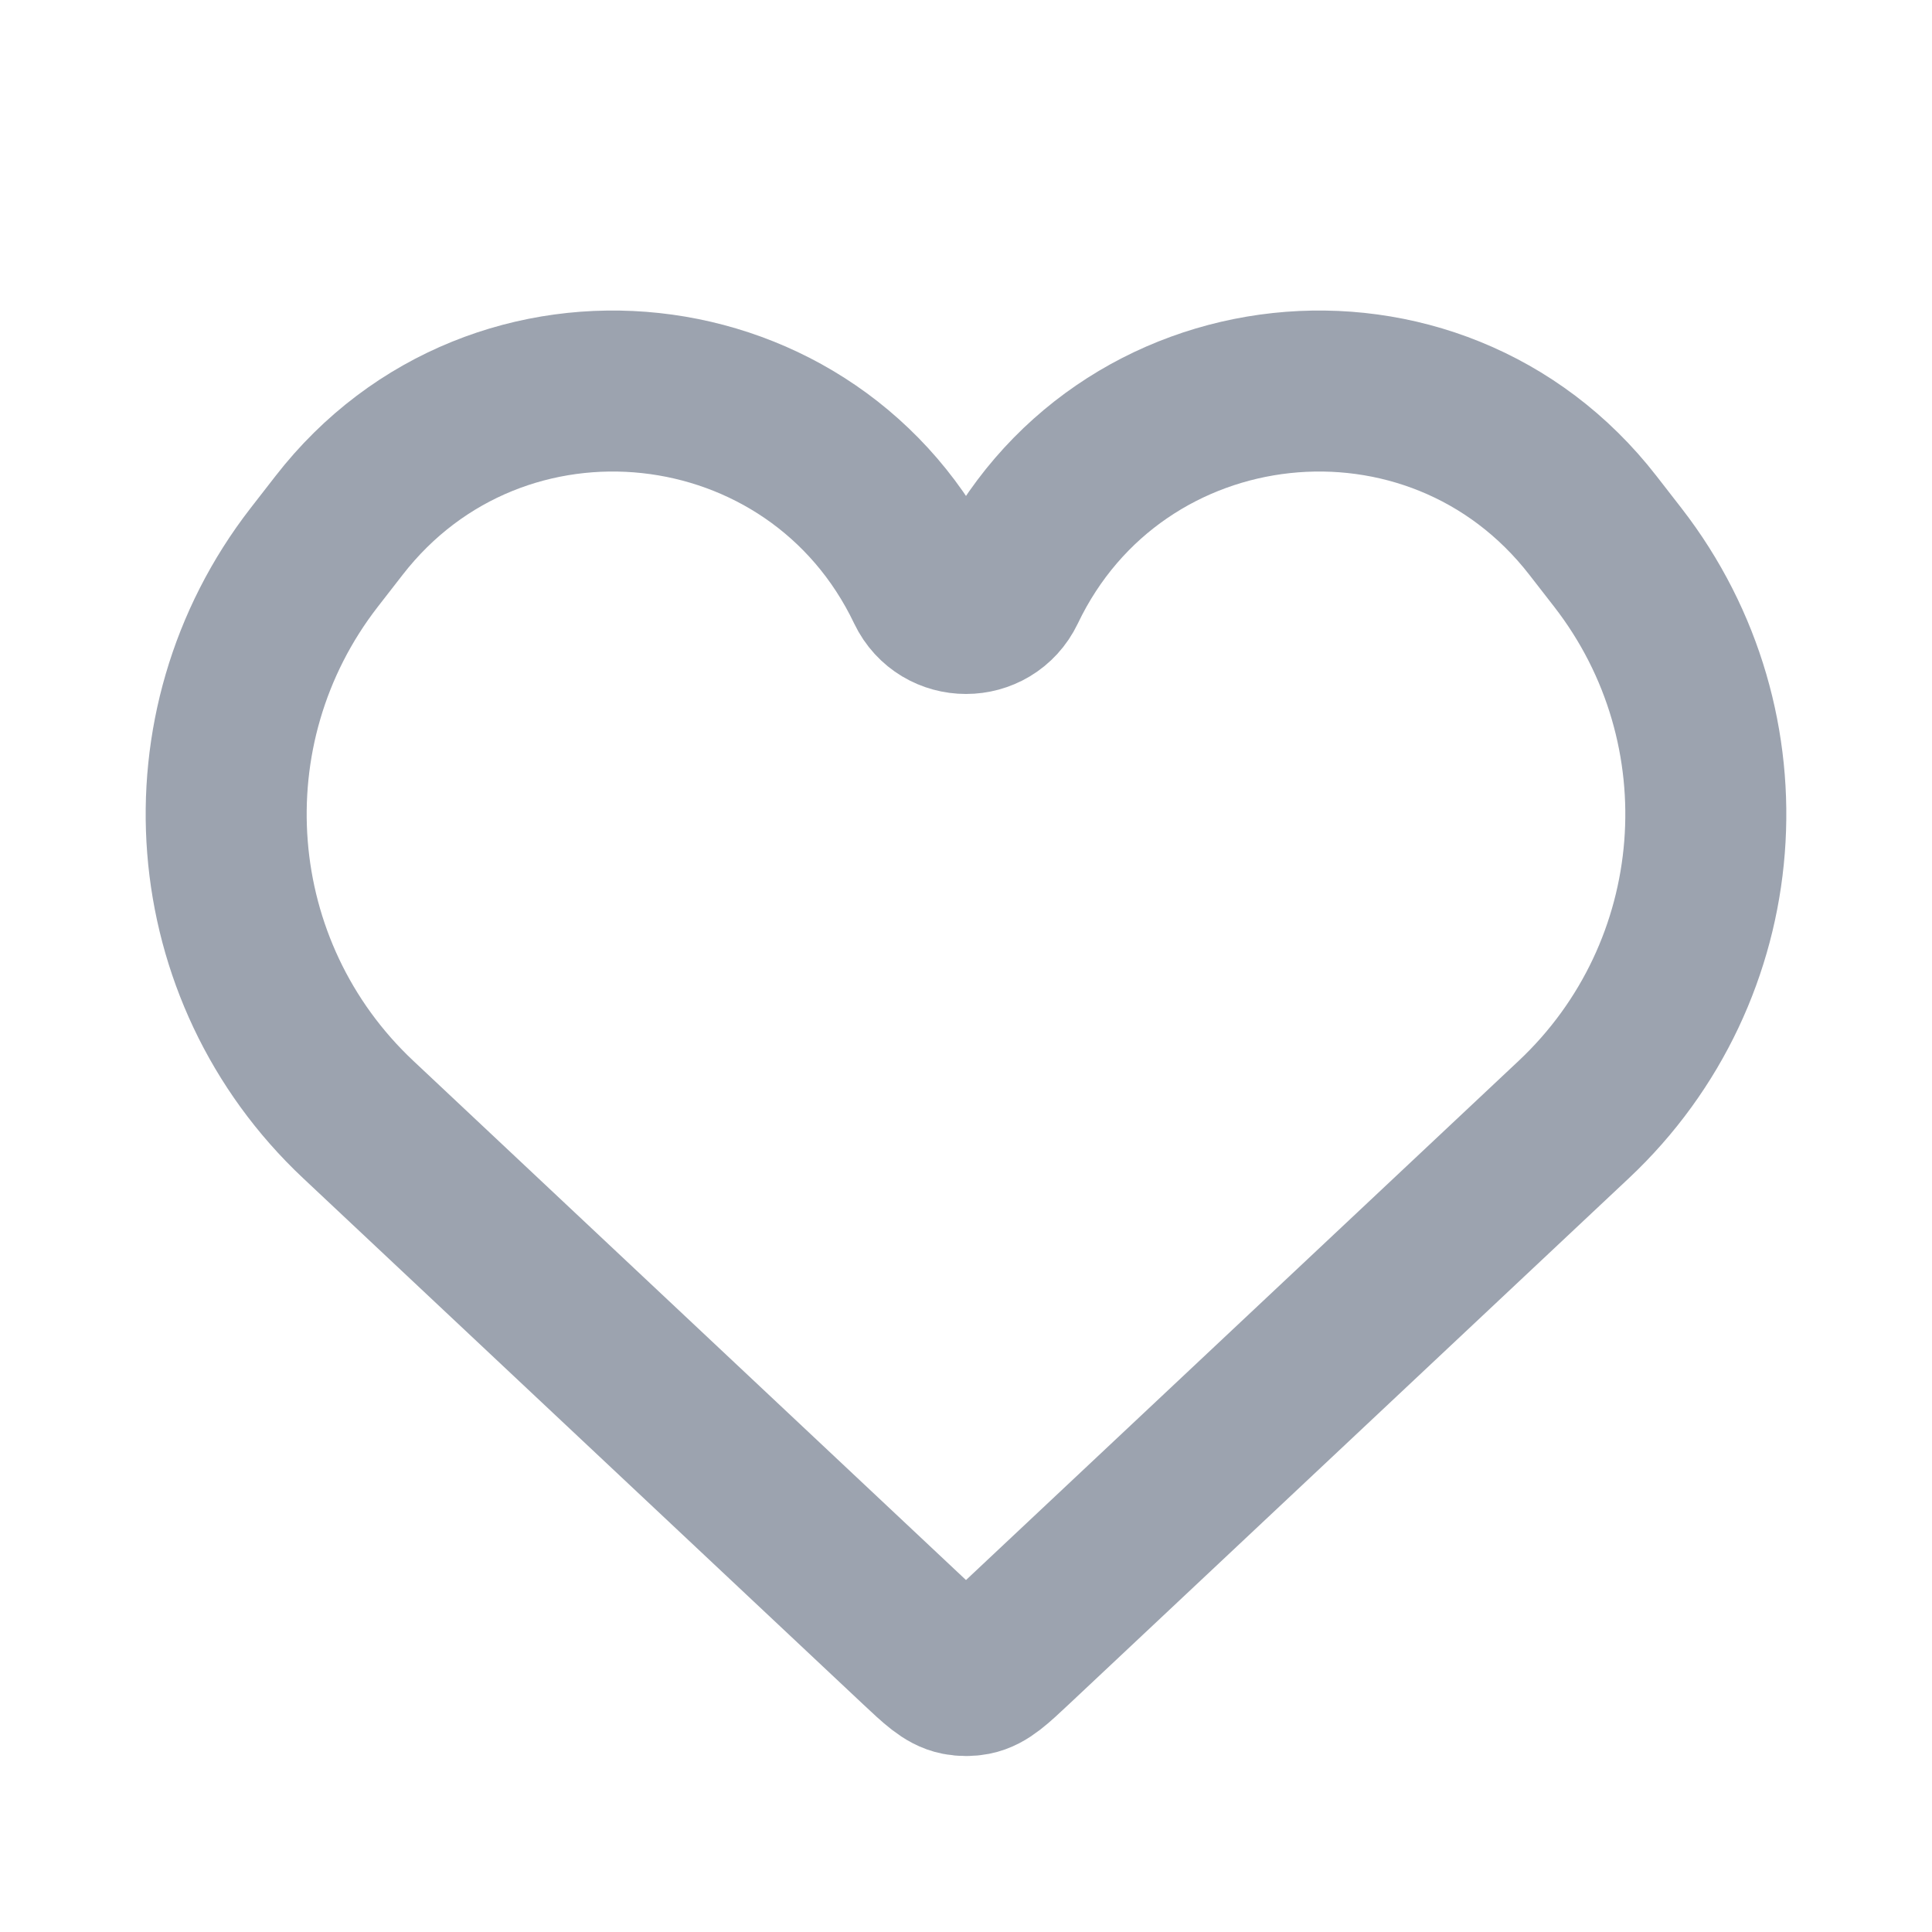
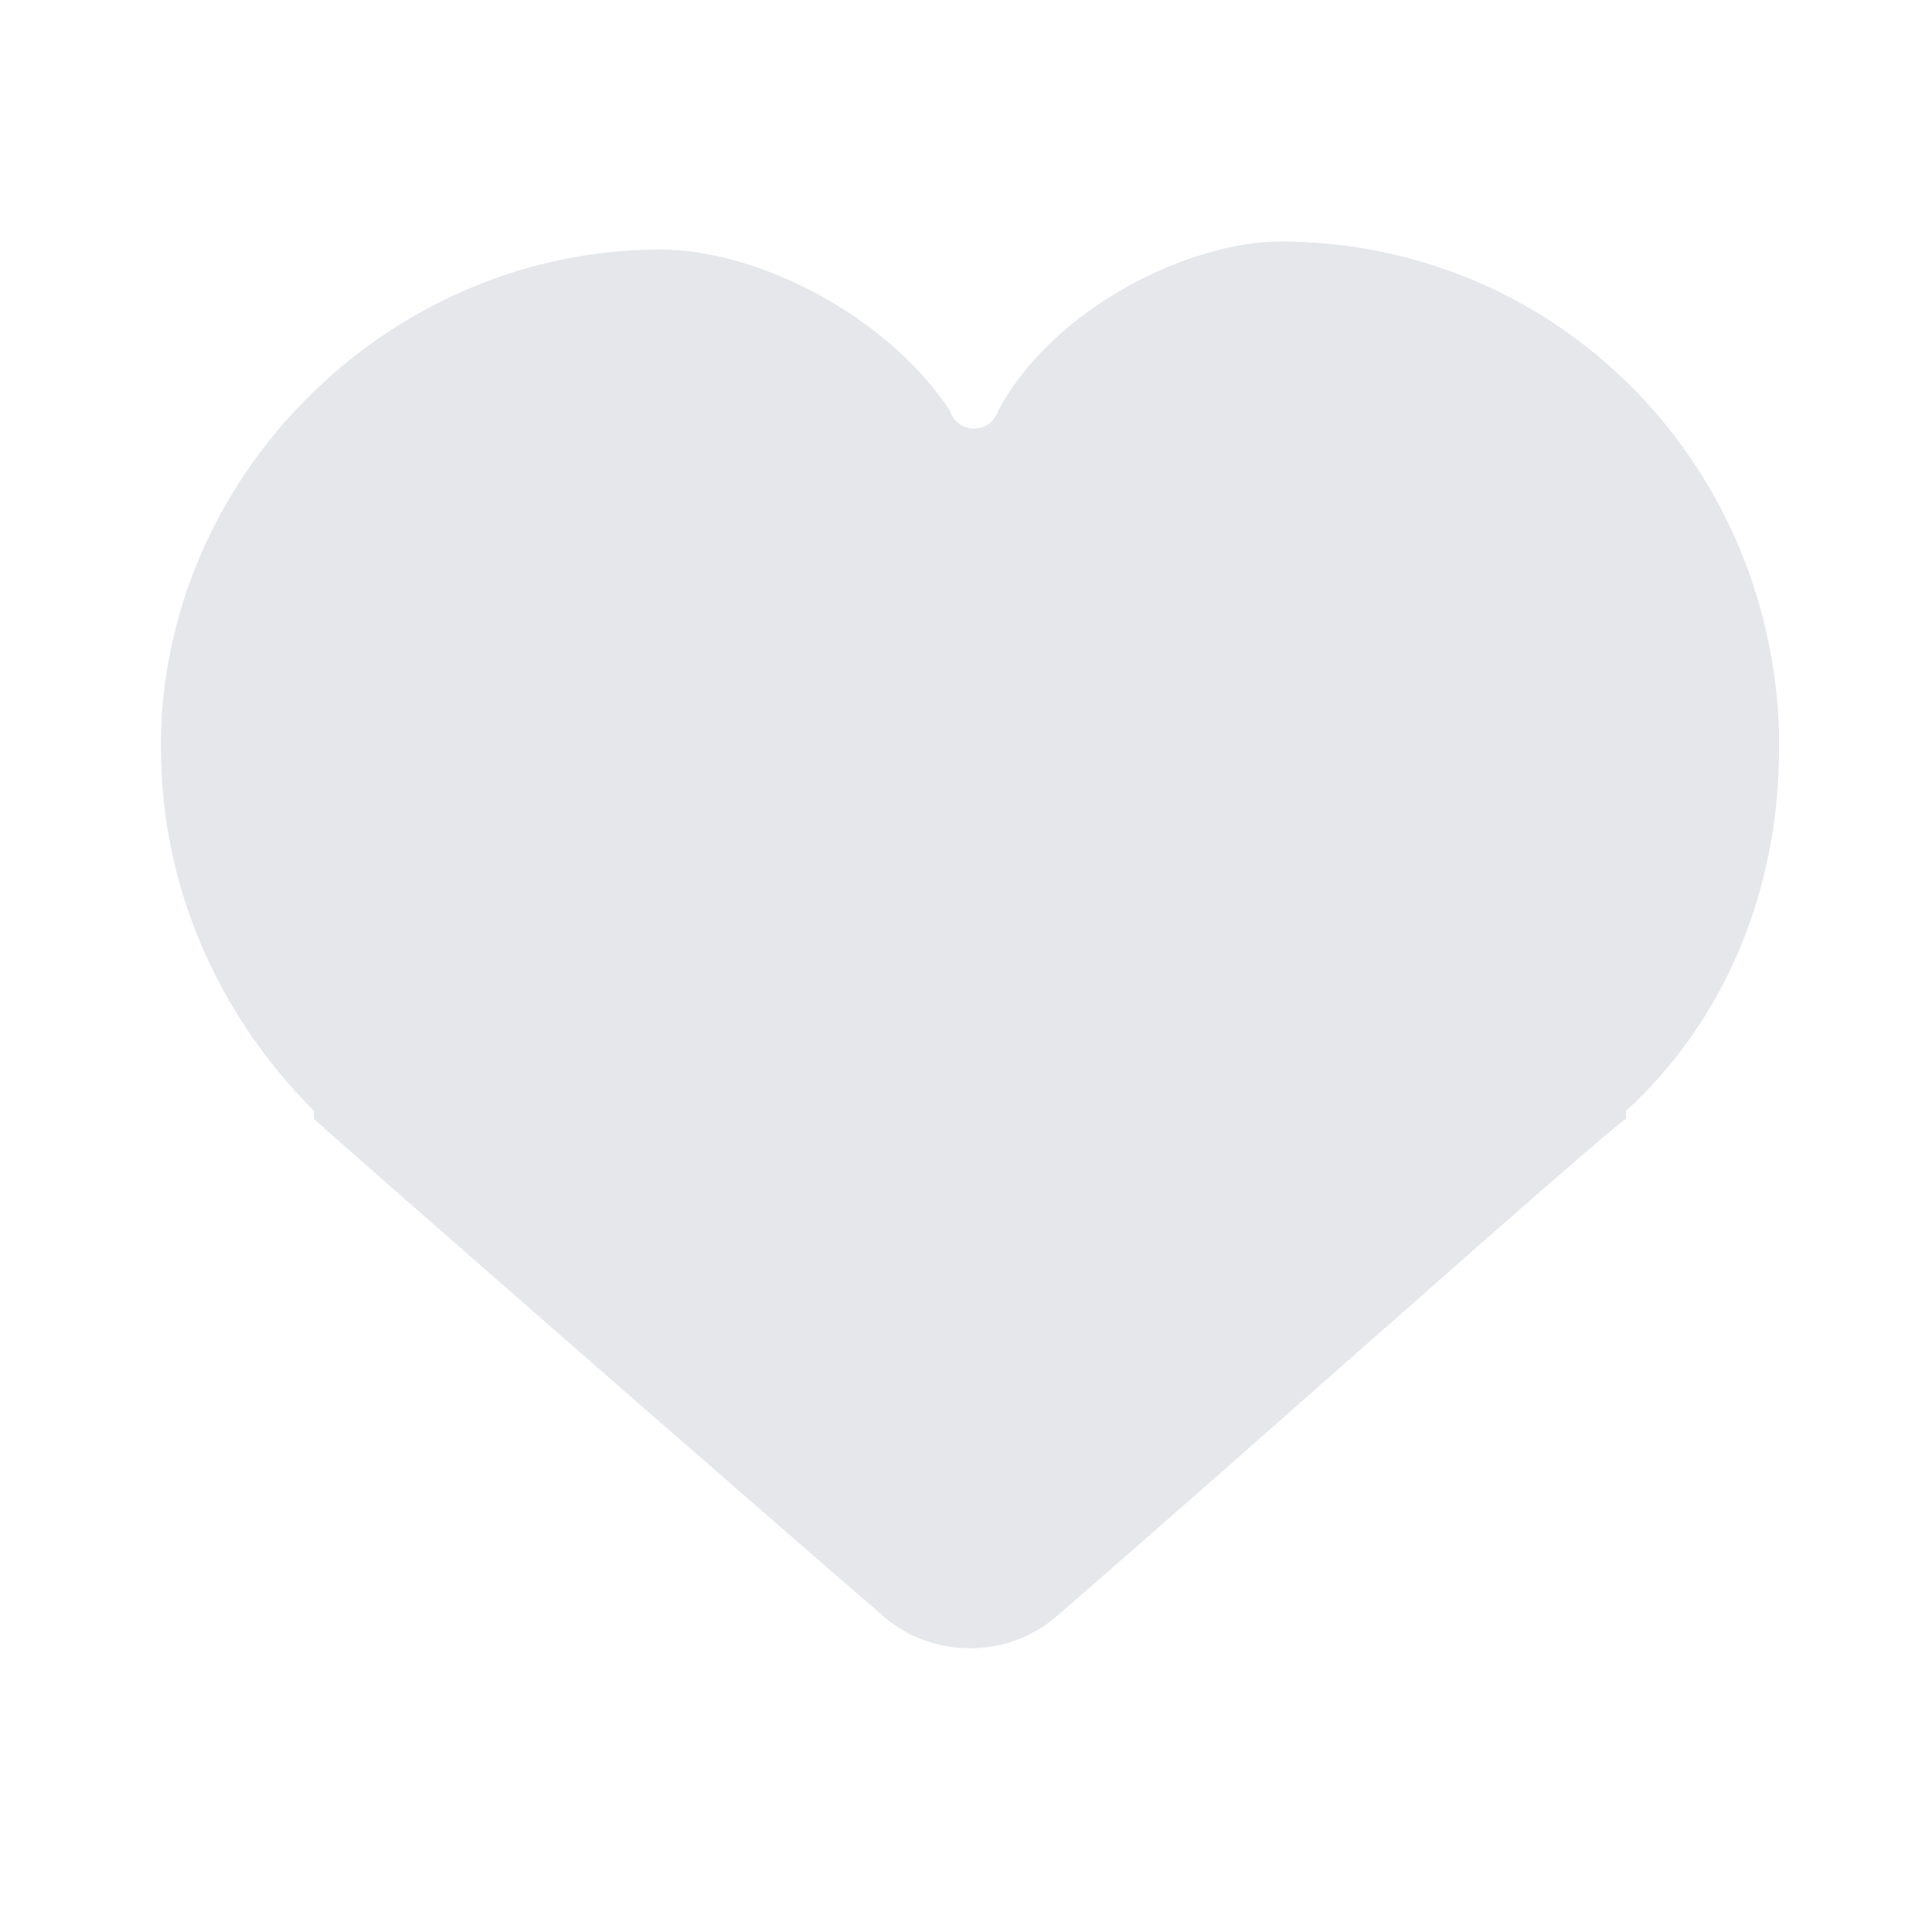
<svg xmlns="http://www.w3.org/2000/svg" width="24" height="24" viewBox="0 0 24 24" fill="none">
-   <path d="M4.451 13.908L11.403 20.439C11.643 20.664 11.762 20.777 11.904 20.805C11.967 20.817 12.033 20.817 12.096 20.805C12.238 20.777 12.357 20.664 12.597 20.439L19.549 13.908C21.506 12.071 21.743 9.047 20.098 6.926L19.788 6.527C17.82 3.991 13.87 4.416 12.487 7.314C12.291 7.723 11.709 7.723 11.513 7.314C10.13 4.416 6.18 3.991 4.212 6.527L3.902 6.926C2.257 9.047 2.494 12.071 4.451 13.908Z" stroke="#9CA3AF" stroke-width="2" />
+   <path d="M22.1 9.1C22 5.7 19.3 3 15.9 3C14.8 3 13.1 3.8 12.4 5.1C12.3 5.4 11.9 5.4 11.8 5.1C11 3.9 9.4 3.1 8.2 3.1C4.9 3.1 2.1 5.8 2 9.1V9.3C2 11 2.7 12.6 3.9 13.8C3.9 13.8 3.9 13.8 3.9 13.9C4 14 8.8 18.2 11 20.1C11.6 20.6 12.5 20.6 13.1 20.1C15.3 18.2 20 14 20.2 13.9C20.2 13.9 20.2 13.9 20.2 13.8C21.4 12.7 22.1 11.1 22.1 9.3V9.1Z" fill="#E5E7EB" />
</svg>
